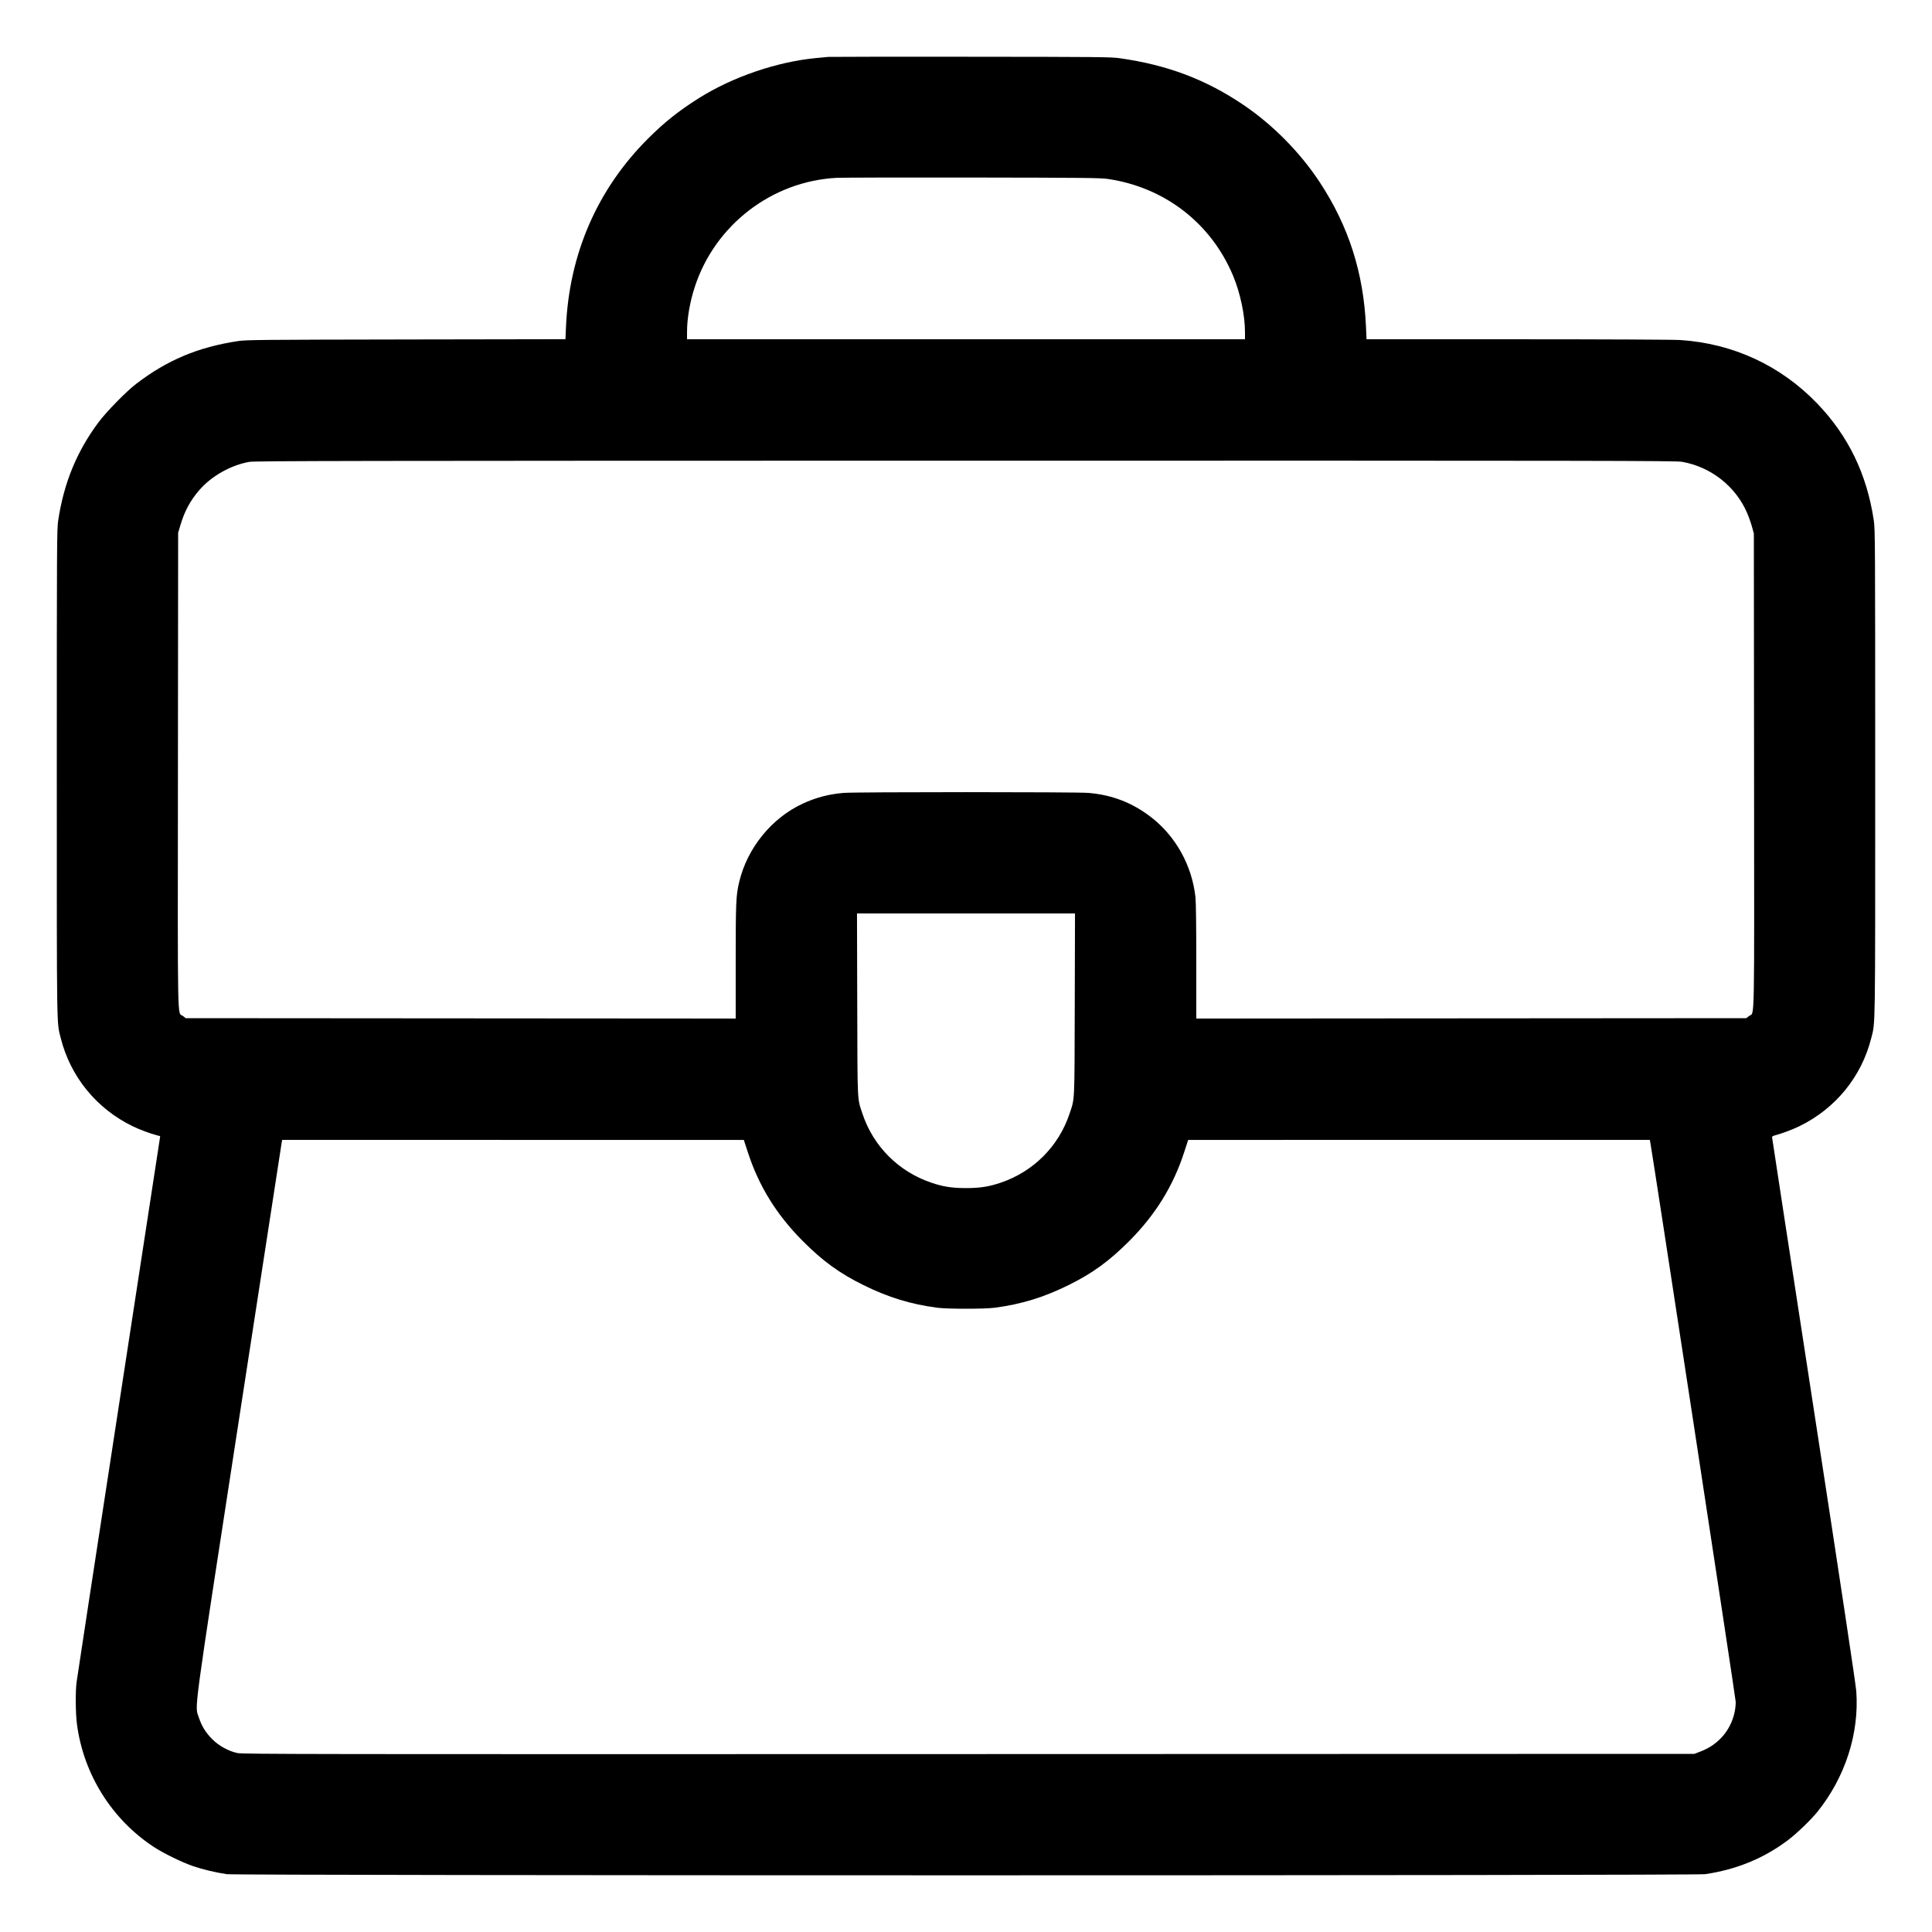
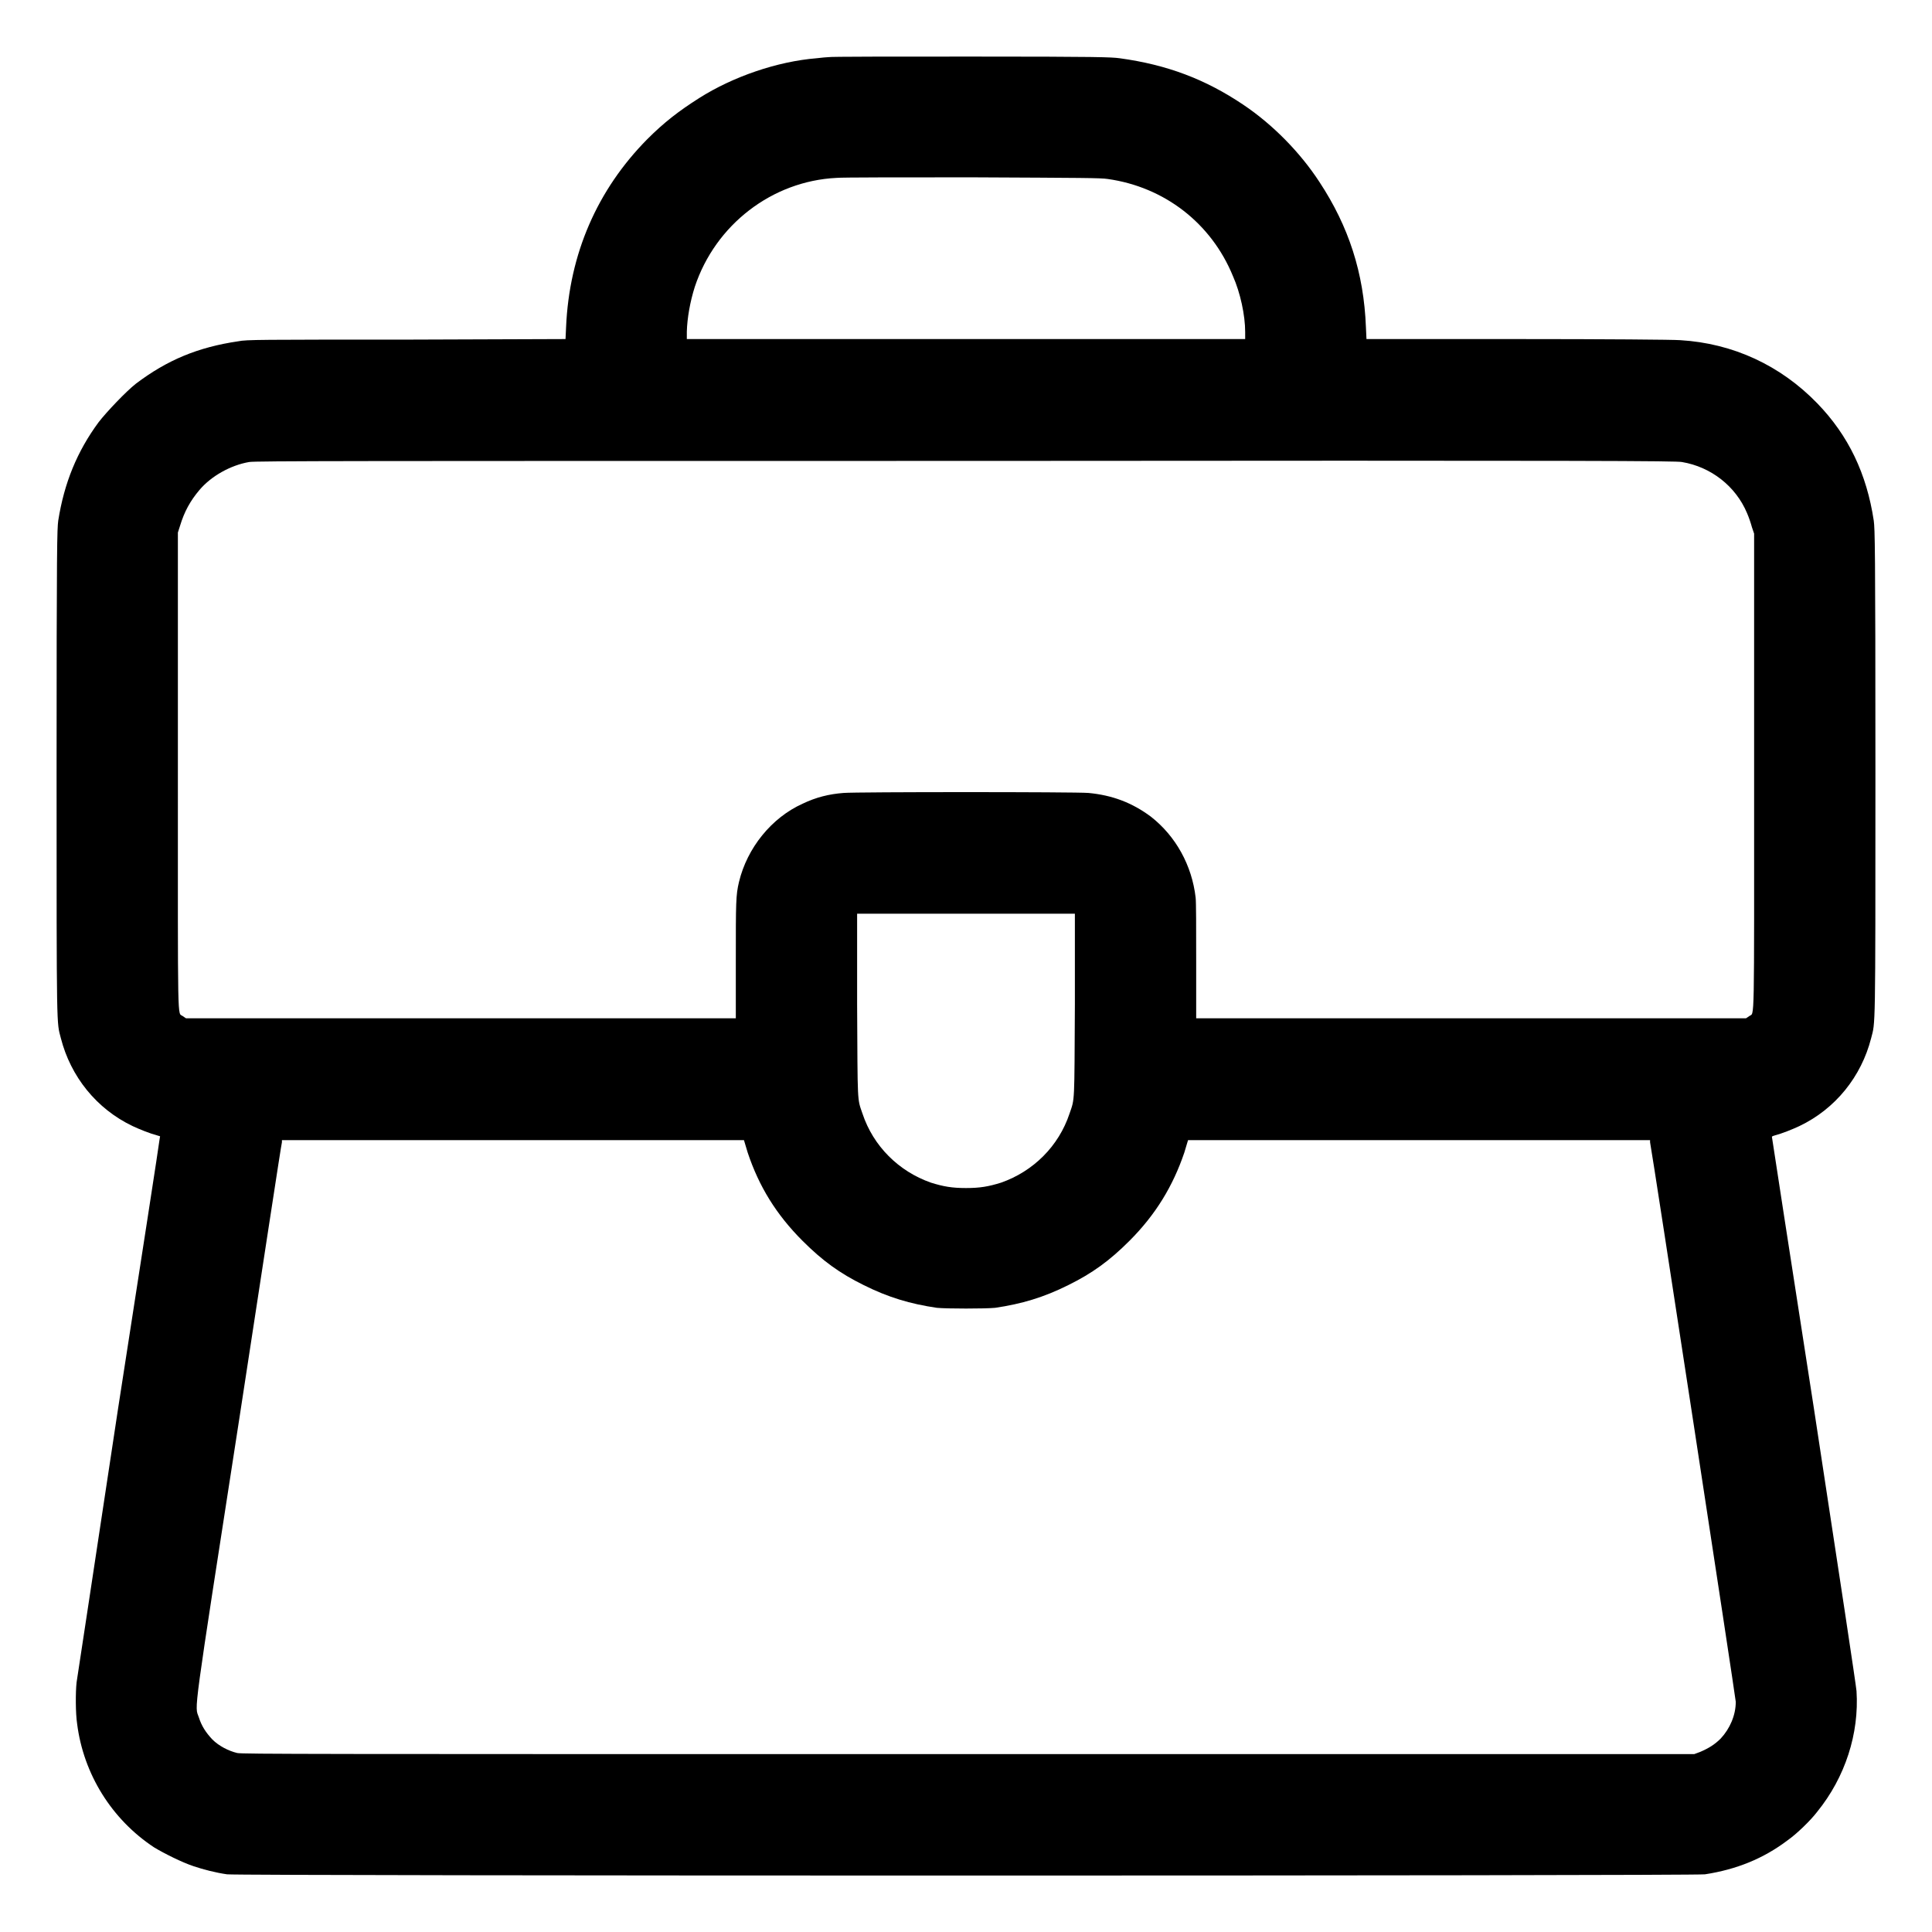
- <svg xmlns="http://www.w3.org/2000/svg" viewBox="0 0 2500 2500" version="1.1">
-   <path d="M 1072 73.624 C 1070.075 73.809, 1063.100 74.463, 1056.500 75.077 C 1005.896 79.783, 948.344 99.383, 904.758 126.754 C 878.302 143.368, 859.561 158.289, 837.965 179.931 C 772.719 245.319, 736.467 328.848, 732.381 423.212 L 731.701 438.924 525.601 439.270 C 336.133 439.587, 318.572 439.755, 308 441.351 C 256.295 449.154, 216.221 466.005, 176 496.858 C 163.330 506.576, 137.770 532.672, 127.626 546.246 C 99.417 583.991, 82.664 624.741, 75.310 673.500 C 73.593 684.886, 73.500 701.632, 73.500 1001 C 73.500 1339.801, 73.235 1321.940, 78.570 1343.183 C 91.143 1393.258, 124.882 1434.616, 171.730 1457.383 C 180.525 1461.657, 194.691 1466.956, 202.876 1469.034 L 207.252 1470.145 206.670 1474.322 C 206.350 1476.620, 182.244 1633.750, 153.101 1823.500 C 123.958 2013.250, 99.638 2172.313, 99.057 2176.974 C 97.518 2189.316, 97.763 2217.073, 99.532 2230.699 C 107.996 2295.885, 144.662 2354.409, 199.500 2390.258 C 211.805 2398.302, 236.072 2410.105, 250.152 2414.893 C 262.650 2419.143, 278.991 2423.016, 293.500 2425.166 C 306.901 2427.152, 2193.099 2427.152, 2206.500 2425.166 C 2246.896 2419.180, 2281.958 2404.841, 2313 2381.612 C 2324.617 2372.919, 2343.008 2355.282, 2351.698 2344.500 C 2387.680 2299.855, 2405.979 2243.139, 2402.029 2188.500 C 2401.386 2179.613, 2381.293 2046.319, 2347.008 1823.501 C 2317.304 1630.452, 2293 1471.956, 2293 1471.290 C 2293 1470.623, 2294.912 1469.592, 2297.250 1469 C 2305.302 1466.960, 2319.521 1461.634, 2328.270 1457.383 C 2375.122 1434.614, 2408.856 1393.262, 2421.430 1343.183 C 2426.765 1321.940, 2426.500 1339.801, 2426.500 1001 C 2426.500 702.403, 2426.404 684.857, 2424.702 673.500 C 2415.692 613.386, 2391.678 563.843, 2351.198 521.856 C 2304.003 472.905, 2242.402 444.412, 2174.217 439.995 C 2165.728 439.445, 2076.719 439.032, 1963.894 439.021 L 1768.288 439 1767.601 423.250 C 1764.543 353.185, 1745.200 292.667, 1707.628 235.613 C 1682.242 197.064, 1646.677 161.107, 1608.500 135.394 C 1559.865 102.637, 1510.388 84.011, 1449 75.348 C 1437.465 73.720, 1422.571 73.572, 1256 73.435 C 1156.725 73.354, 1073.925 73.438, 1072 73.624 M 1082.500 230.134 C 998.790 234.553, 925.303 291.027, 899.120 371.059 C 892.702 390.677, 889.055 411.691, 889.020 429.250 L 889 439 1250 439 L 1611 439 1611 429.551 C 1611 407.932, 1604.892 379.052, 1595.626 356.855 C 1567.229 288.830, 1506.992 242.281, 1433.500 231.568 C 1423.813 230.156, 1402.921 229.937, 1258.500 229.732 C 1168.300 229.605, 1089.100 229.785, 1082.500 230.134 M 322.515 597.662 C 298.363 602.029, 273.437 616.144, 257.808 634.304 C 246.013 648.007, 238.706 661.655, 233.266 680.137 L 230.511 689.500 230.244 997.256 C 229.950 1337.359, 229.388 1309.143, 236.566 1314.618 L 240.344 1317.500 596.172 1317.754 L 952 1318.008 952 1244.465 C 952 1167.093, 952.366 1158.784, 956.545 1141.182 C 966.944 1097.378, 998.518 1058.480, 1038.755 1039.901 C 1056.001 1031.938, 1072.567 1027.595, 1091.765 1026.004 C 1107.381 1024.710, 1392.619 1024.710, 1408.235 1026.004 C 1438.829 1028.539, 1464.826 1038.525, 1488.979 1057.017 C 1521.288 1081.754, 1542.492 1119.864, 1546.953 1161.211 C 1547.585 1167.074, 1548 1200.060, 1548 1244.465 L 1548 1318.008 1903.828 1317.754 L 2259.656 1317.500 2263.434 1314.618 C 2270.608 1309.146, 2270.047 1337.289, 2269.750 997.759 L 2269.480 690.500 2267.205 682.039 C 2265.953 677.385, 2263.103 669.285, 2260.870 664.039 C 2246.158 629.463, 2213.940 604.081, 2176.500 597.571 C 2168.375 596.159, 2078.180 596.017, 1249 596.112 C 453.071 596.204, 329.434 596.411, 322.515 597.662 M 1109.266 1299.750 C 1109.612 1429.705, 1109.177 1420.565, 1115.985 1441.048 C 1130.008 1483.236, 1162.648 1515.986, 1205 1530.362 C 1220.430 1535.600, 1231.798 1537.370, 1250 1537.370 C 1268.202 1537.370, 1279.570 1535.600, 1295 1530.362 C 1337.352 1515.986, 1369.992 1483.236, 1384.015 1441.048 C 1390.823 1420.565, 1390.388 1429.705, 1390.734 1299.750 L 1391.048 1182 1250 1182 L 1108.952 1182 1109.266 1299.750 M 364.602 1477.750 C 364.295 1479.263, 339.438 1640.475, 309.363 1836 C 248.503 2231.672, 251.945 2206.114, 257.323 2222.500 C 260.980 2233.643, 266.267 2242.159, 274.808 2250.666 C 283.398 2259.222, 295.528 2265.881, 307.188 2268.441 C 313.877 2269.910, 394.470 2270.024, 1253.500 2269.773 L 2192.500 2269.500 2199.817 2266.679 C 2210.985 2262.374, 2218.786 2257.339, 2226.695 2249.331 C 2238.692 2237.184, 2246 2219.331, 2246 2202.172 C 2246 2197.894, 2138.111 1491.269, 2135.394 1477.750 L 2134.841 1475 1836.171 1475.021 L 1537.500 1475.042 1532.215 1491.271 C 1518.035 1534.813, 1495.246 1571.667, 1461.512 1605.611 C 1435.540 1631.745, 1413.556 1647.716, 1382.500 1663.010 C 1350.378 1678.831, 1321.866 1687.581, 1287.500 1692.166 C 1274.086 1693.955, 1225.914 1693.955, 1212.500 1692.166 C 1178.134 1687.581, 1149.622 1678.831, 1117.500 1663.010 C 1086.444 1647.716, 1064.460 1631.745, 1038.488 1605.611 C 1004.753 1571.666, 982.062 1534.970, 967.795 1491.285 L 962.500 1475.070 663.829 1475.035 L 365.159 1475 364.602 1477.750" stroke="none" fill="#000" fill-rule="evenodd" />
+ <svg xmlns="http://www.w3.org/2000/svg" width="14px" height="14px" viewBox="0 0 14 14" version="1.1">
+   <g id="surface1">
+     <path style=" stroke:none;fill-rule:evenodd;fill:rgb(0%,0%,0%);fill-opacity:1;" d="M 6.004 0.414 C 5.992 0.414 5.953 0.418 5.918 0.422 C 5.633 0.445 5.312 0.555 5.066 0.711 C 4.918 0.805 4.812 0.887 4.691 1.008 C 4.328 1.375 4.125 1.84 4.102 2.371 L 4.098 2.457 L 2.945 2.461 C 1.883 2.461 1.785 2.461 1.727 2.473 C 1.434 2.516 1.211 2.609 0.984 2.781 C 0.914 2.836 0.773 2.984 0.715 3.059 C 0.559 3.27 0.465 3.5 0.422 3.773 C 0.414 3.836 0.41 3.93 0.41 5.605 C 0.41 7.504 0.41 7.402 0.441 7.523 C 0.512 7.801 0.699 8.035 0.961 8.16 C 1.012 8.184 1.09 8.215 1.137 8.227 L 1.16 8.234 L 1.156 8.258 C 1.156 8.27 1.02 9.148 0.855 10.211 C 0.695 11.273 0.559 12.164 0.555 12.191 C 0.547 12.262 0.547 12.414 0.559 12.492 C 0.605 12.855 0.809 13.184 1.117 13.387 C 1.188 13.43 1.32 13.496 1.402 13.523 C 1.473 13.547 1.562 13.57 1.645 13.582 C 1.719 13.594 12.281 13.594 12.355 13.582 C 12.582 13.547 12.777 13.469 12.953 13.336 C 13.02 13.289 13.121 13.191 13.168 13.129 C 13.371 12.879 13.473 12.562 13.453 12.254 C 13.449 12.207 13.336 11.461 13.145 10.211 C 12.977 9.129 12.84 8.242 12.84 8.238 C 12.84 8.234 12.852 8.23 12.863 8.227 C 12.91 8.215 12.988 8.184 13.039 8.16 C 13.301 8.035 13.488 7.801 13.559 7.523 C 13.59 7.402 13.59 7.504 13.59 5.605 C 13.59 3.934 13.586 3.836 13.578 3.773 C 13.527 3.434 13.395 3.156 13.168 2.922 C 12.902 2.648 12.559 2.488 12.176 2.465 C 12.129 2.461 11.629 2.457 10.996 2.457 L 9.902 2.457 L 9.898 2.371 C 9.883 1.977 9.773 1.641 9.562 1.32 C 9.422 1.105 9.223 0.902 9.008 0.758 C 8.734 0.574 8.457 0.469 8.113 0.422 C 8.051 0.414 7.965 0.41 7.035 0.41 C 6.477 0.41 6.016 0.41 6.004 0.414 M 6.062 1.289 C 5.594 1.312 5.184 1.629 5.035 2.078 C 5 2.188 4.98 2.305 4.977 2.402 L 4.977 2.457 L 9.023 2.457 L 9.023 2.406 C 9.023 2.285 8.988 2.121 8.934 2 C 8.777 1.617 8.438 1.355 8.027 1.297 C 7.973 1.289 7.855 1.289 7.047 1.285 C 6.543 1.285 6.098 1.285 6.062 1.289 M 1.805 3.348 C 1.672 3.371 1.531 3.449 1.445 3.551 C 1.379 3.629 1.336 3.707 1.305 3.809 L 1.289 3.859 L 1.289 5.586 C 1.289 7.488 1.285 7.332 1.324 7.363 L 1.348 7.379 L 5.332 7.379 L 5.332 6.969 C 5.332 6.535 5.332 6.488 5.355 6.391 C 5.414 6.145 5.59 5.926 5.816 5.824 C 5.914 5.777 6.008 5.754 6.113 5.746 C 6.203 5.738 7.797 5.738 7.887 5.746 C 8.059 5.762 8.203 5.816 8.34 5.918 C 8.52 6.059 8.637 6.27 8.664 6.504 C 8.668 6.535 8.668 6.719 8.668 6.969 L 8.668 7.379 L 12.652 7.379 L 12.676 7.363 C 12.715 7.332 12.711 7.488 12.711 5.586 L 12.711 3.867 L 12.695 3.82 C 12.688 3.793 12.672 3.746 12.66 3.719 C 12.578 3.523 12.398 3.383 12.188 3.348 C 12.145 3.34 11.637 3.336 6.996 3.34 C 2.539 3.34 1.844 3.34 1.805 3.348 M 6.211 7.277 C 6.215 8.008 6.211 7.957 6.25 8.07 C 6.328 8.305 6.512 8.488 6.746 8.57 C 6.836 8.598 6.898 8.609 7 8.609 C 7.102 8.609 7.164 8.598 7.254 8.57 C 7.488 8.488 7.672 8.305 7.75 8.07 C 7.789 7.957 7.785 8.008 7.789 7.277 L 7.789 6.621 L 6.211 6.621 L 6.211 7.277 M 2.043 8.277 C 2.039 8.285 1.902 9.188 1.734 10.281 C 1.391 12.496 1.41 12.355 1.441 12.445 C 1.461 12.508 1.492 12.555 1.539 12.605 C 1.586 12.652 1.656 12.688 1.719 12.703 C 1.758 12.711 2.211 12.711 7.02 12.711 L 12.277 12.711 L 12.32 12.695 C 12.383 12.668 12.426 12.641 12.469 12.598 C 12.535 12.527 12.578 12.43 12.578 12.332 C 12.578 12.309 11.973 8.352 11.957 8.277 L 11.957 8.262 L 8.609 8.262 L 8.582 8.352 C 8.5 8.594 8.375 8.801 8.184 8.992 C 8.039 9.137 7.914 9.227 7.742 9.312 C 7.562 9.402 7.402 9.449 7.211 9.477 C 7.137 9.484 6.863 9.484 6.789 9.477 C 6.598 9.449 6.438 9.402 6.258 9.312 C 6.086 9.227 5.961 9.137 5.816 8.992 C 5.625 8.801 5.5 8.598 5.418 8.352 L 5.391 8.262 L 2.043 8.262 L 2.043 8.277 " />
+   </g>
</svg>
